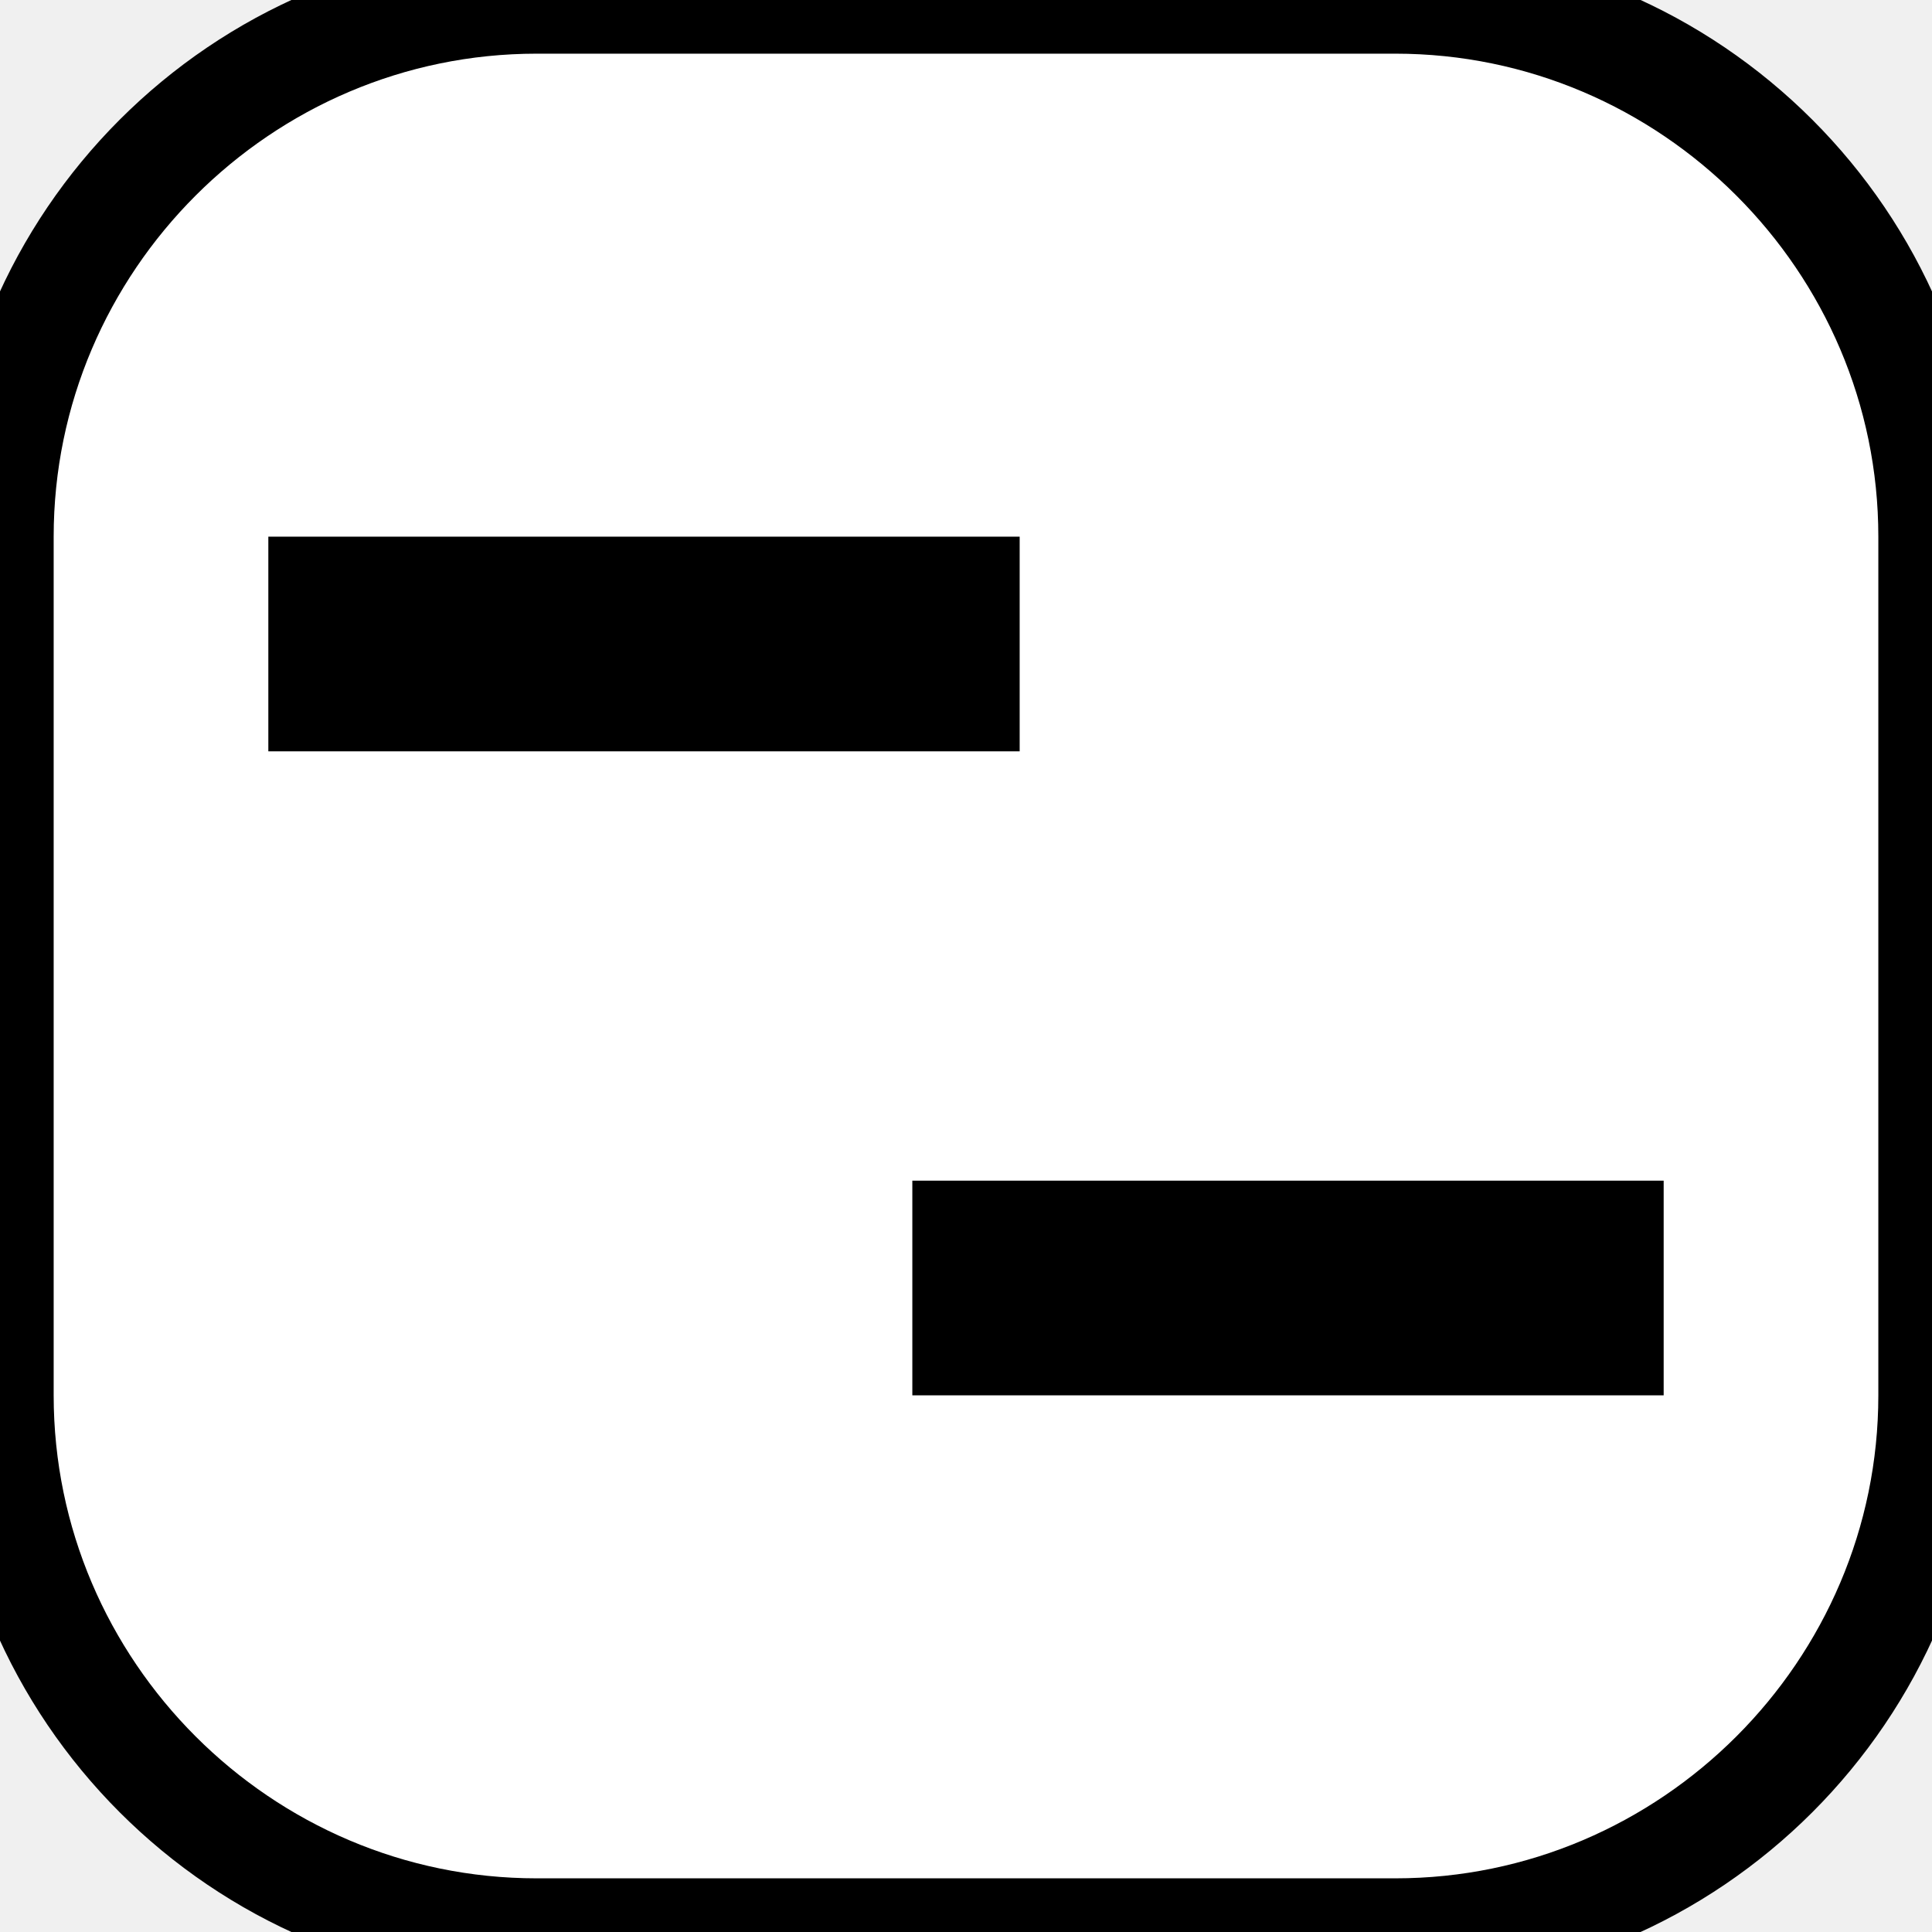
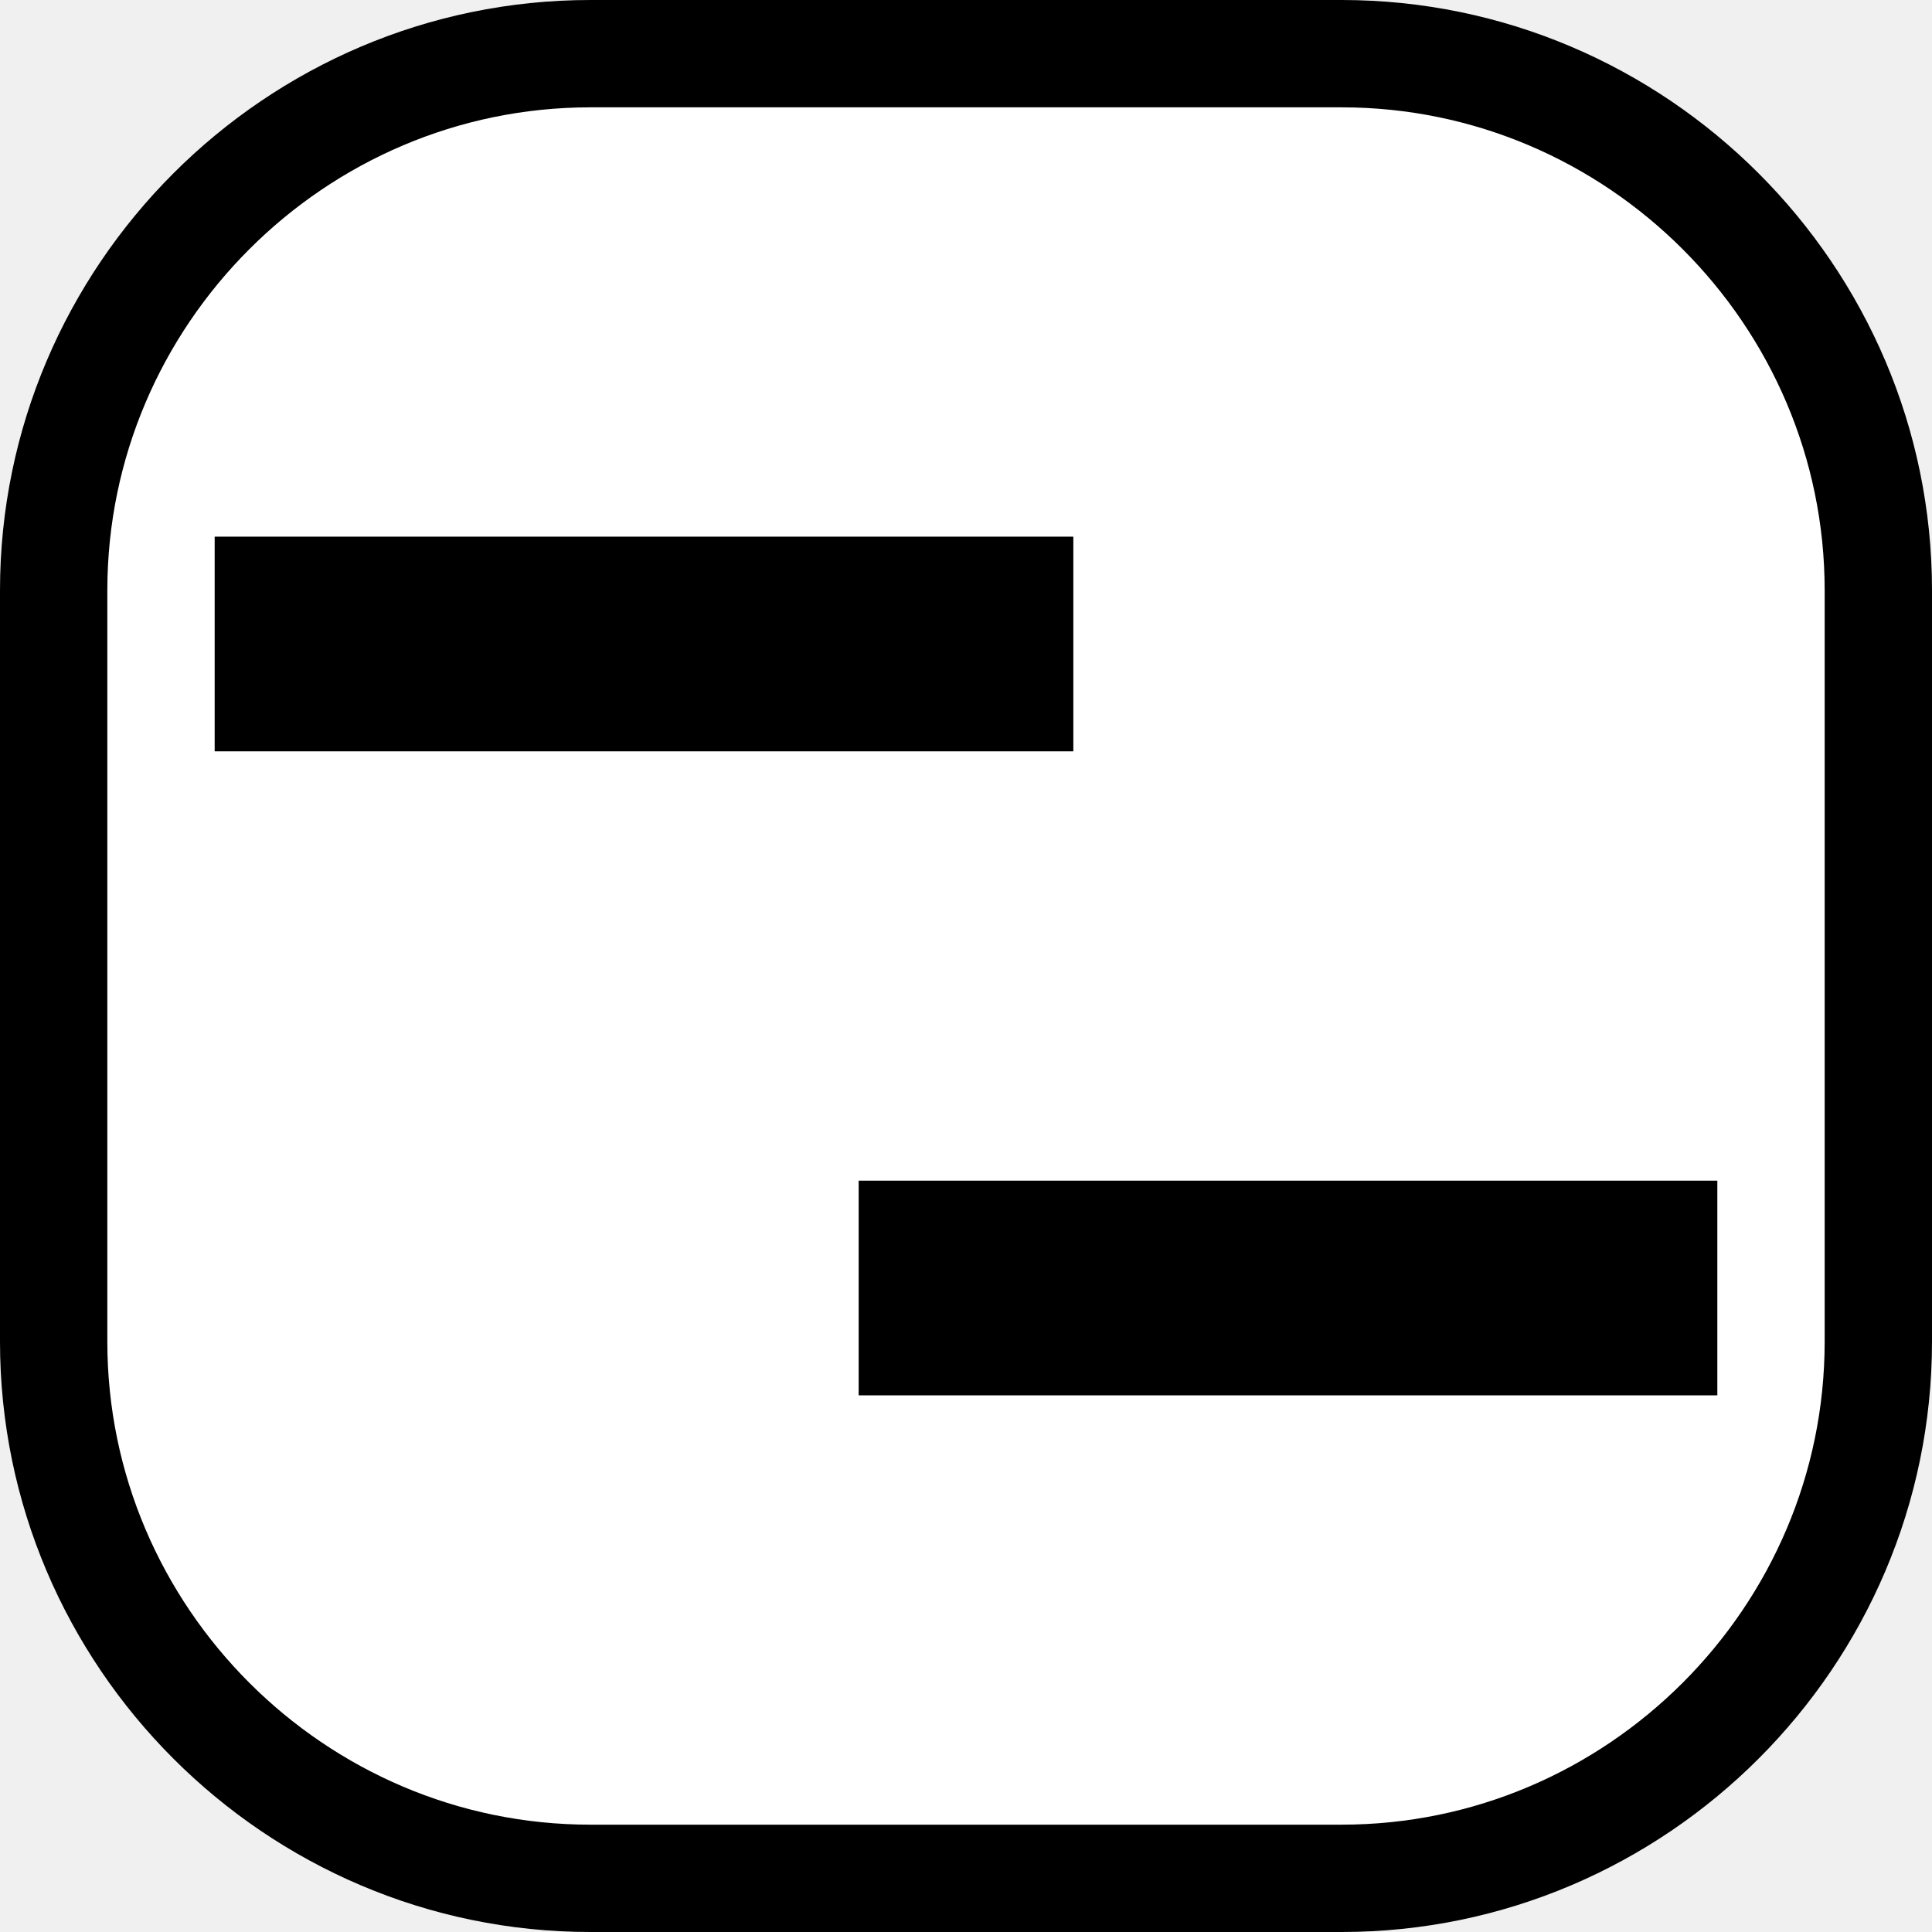
- <svg xmlns="http://www.w3.org/2000/svg" version="1.1" x="0px" y="0px" width="18px" height="18px" viewBox="0.5 0.5 18 18" enable-background="new 0.5 0.5 18 18" xml:space="preserve">
+ <svg xmlns="http://www.w3.org/2000/svg" version="1.1" x="0px" y="0px" width="18px" height="18px" viewBox="0 0 18 18" enable-background="new 0 0 18 18" xml:space="preserve">
  <defs>
</defs>
  <g>
-     <path fill="#FFFFFF" d="M18.5,13.5c0,2.75-2.25,5-5,5h-8c-2.75,0-5-2.25-5-5v-8c0-2.75,2.25-5,5-5h8c2.75,0,5,2.25,5,5V13.5z" />
-     <path fill="none" stroke="#000000" d="M18.5,13.5c0,2.75-2.25,5-5,5h-8c-2.75,0-5-2.25-5-5v-8c0-2.75,2.25-5,5-5h8   c2.75,0,5,2.25,5,5V13.5z" />
+     <path fill="#FFFFFF" d="M17.5,12.5c0,2.75-2.25,5-5,5h-7c-2.75,0-5-2.25-5-5v-7c0-2.75,2.25-5,5-5h7c2.75,0,5,2.25,5,5V12.5z" />
+     <path fill="none" stroke="#000000" d="M17.5,12.5c0,2.75-2.25,5-5,5h-7c-2.75,0-5-2.25-5-5v-7c0-2.75,2.25-5,5-5h7   c2.75,0,5,2.25,5,5V12.5z" />
  </g>
-   <line fill="none" stroke="#000000" stroke-width="2" x1="3" y1="6.5" x2="10" y2="6.5" />
-   <line fill="none" stroke="#000000" stroke-width="2" x1="9" y1="12.5" x2="16" y2="12.5" />
+   <line fill="none" stroke="#000000" stroke-width="2" x1="2" y1="6" x2="10" y2="6" />
+   <line fill="none" stroke="#000000" stroke-width="2" x1="8" y1="12" x2="16" y2="12" />
</svg>
